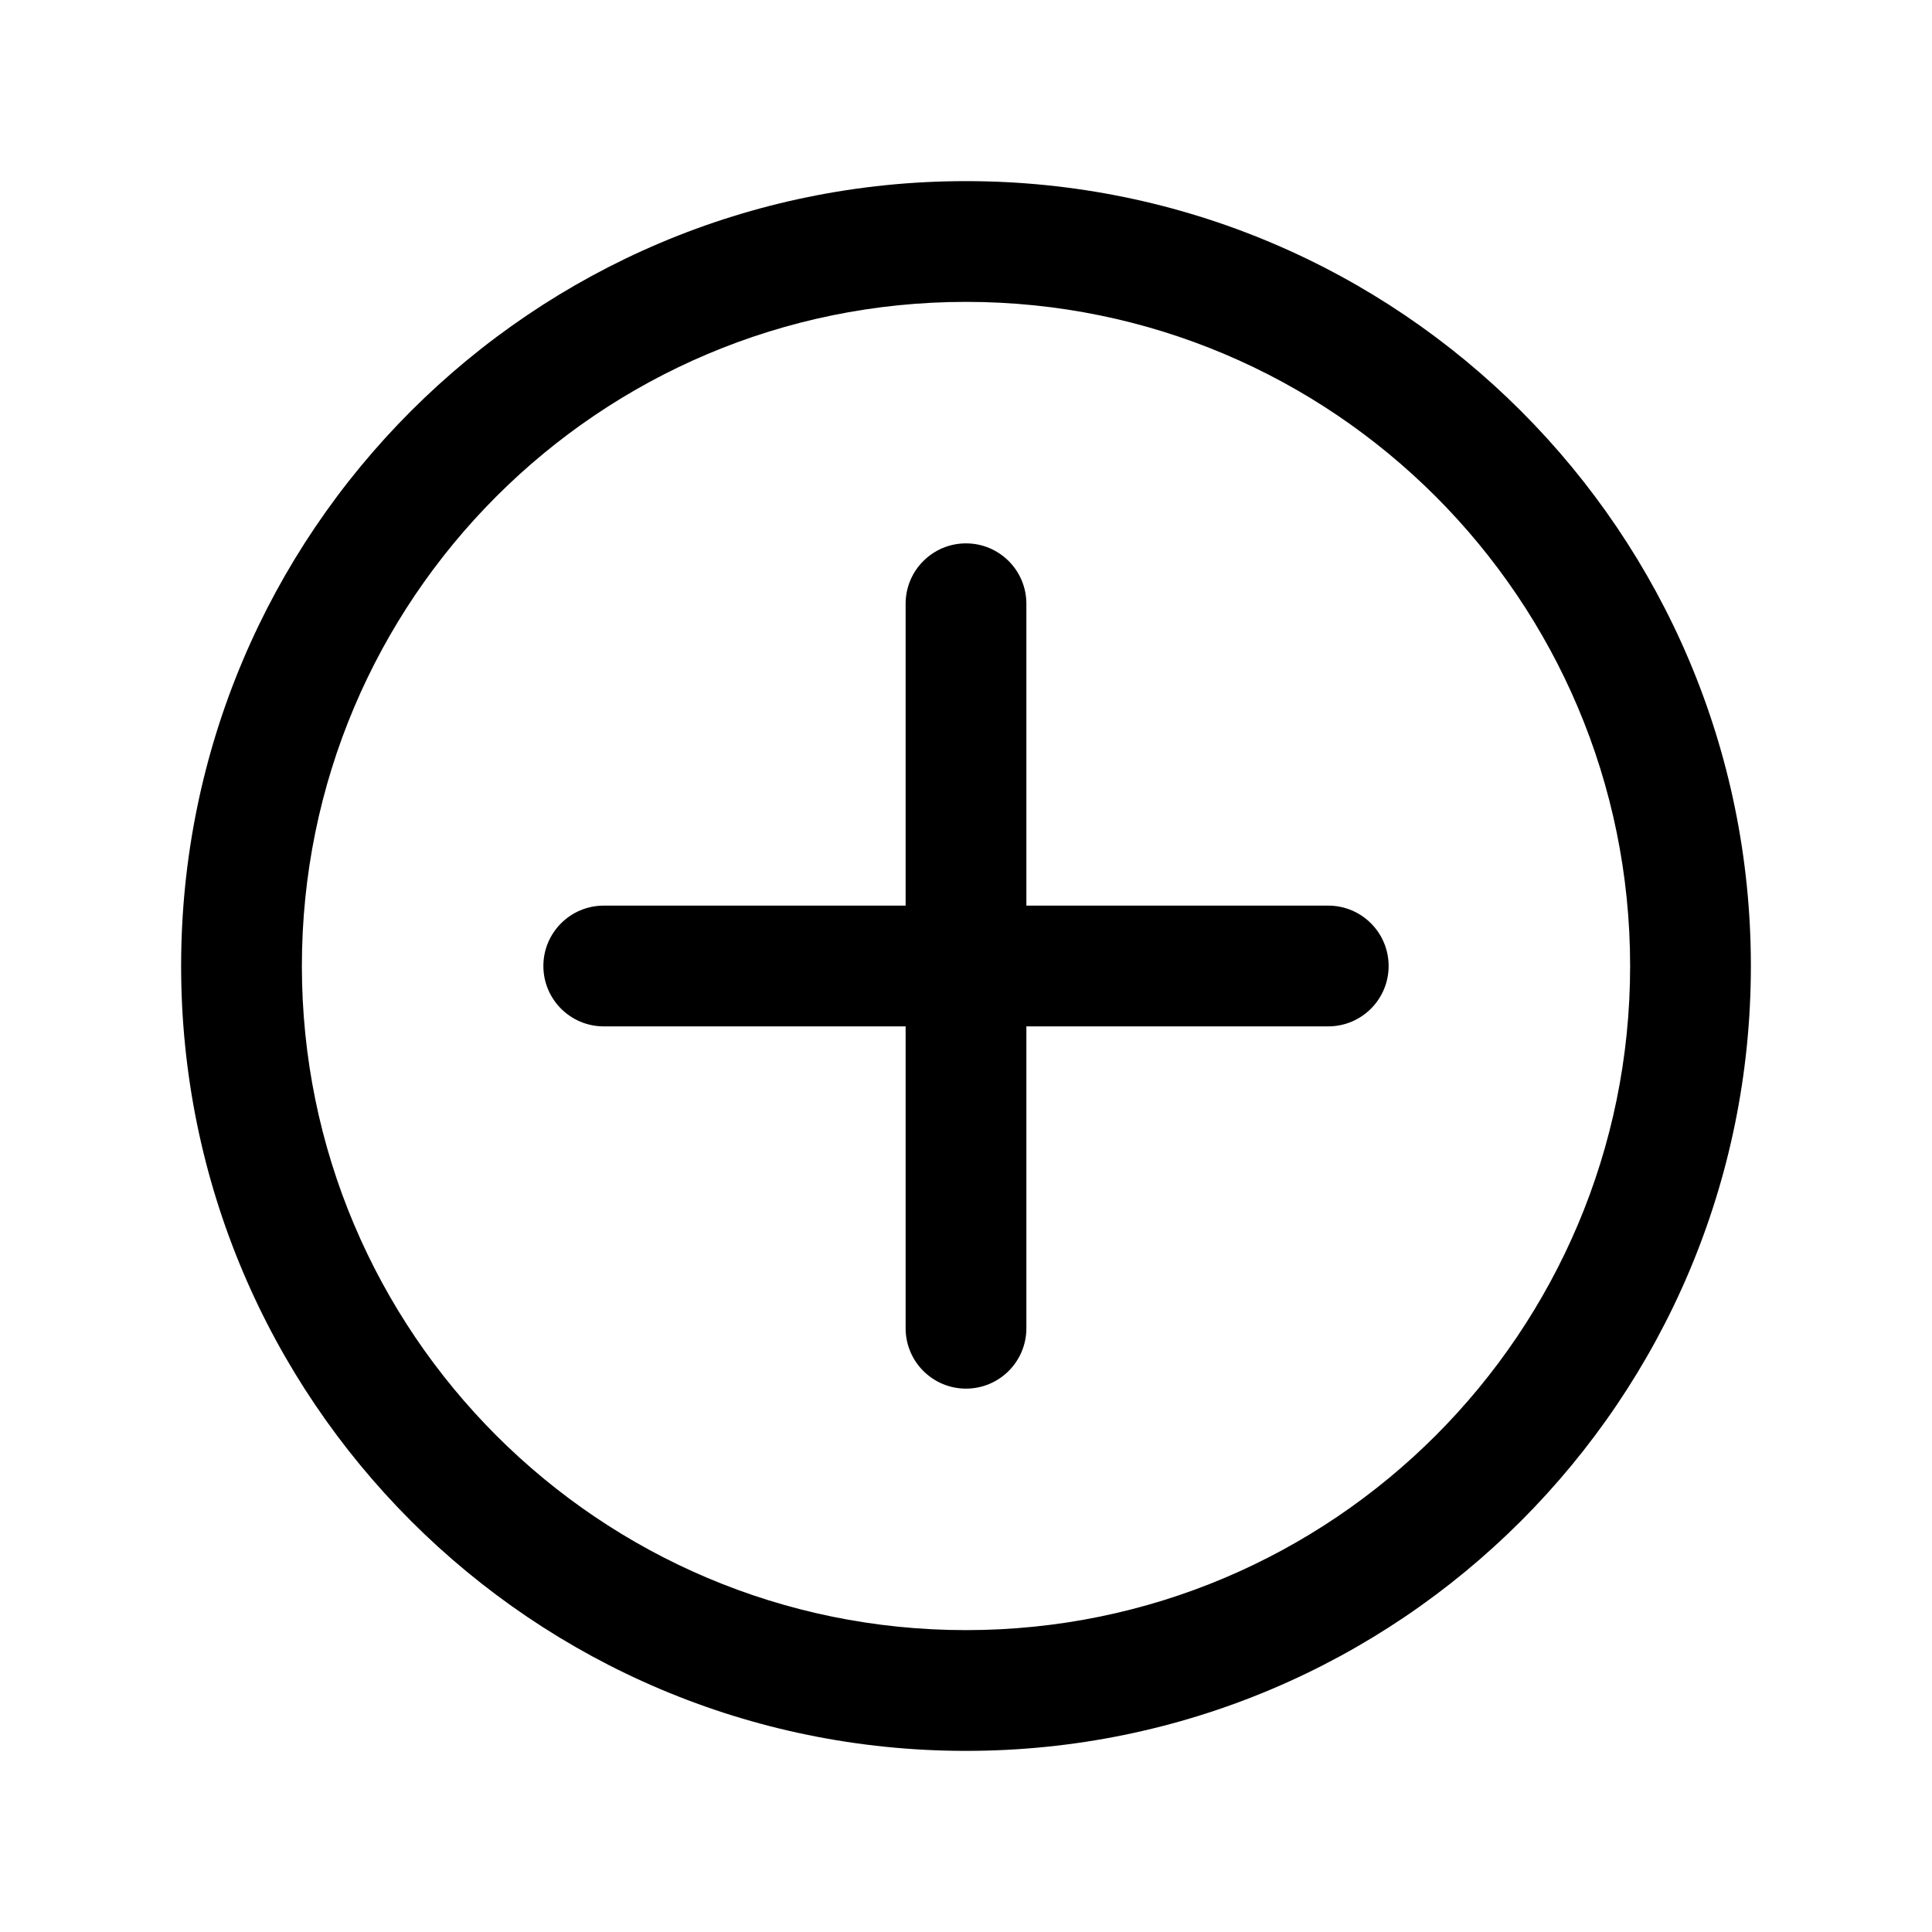
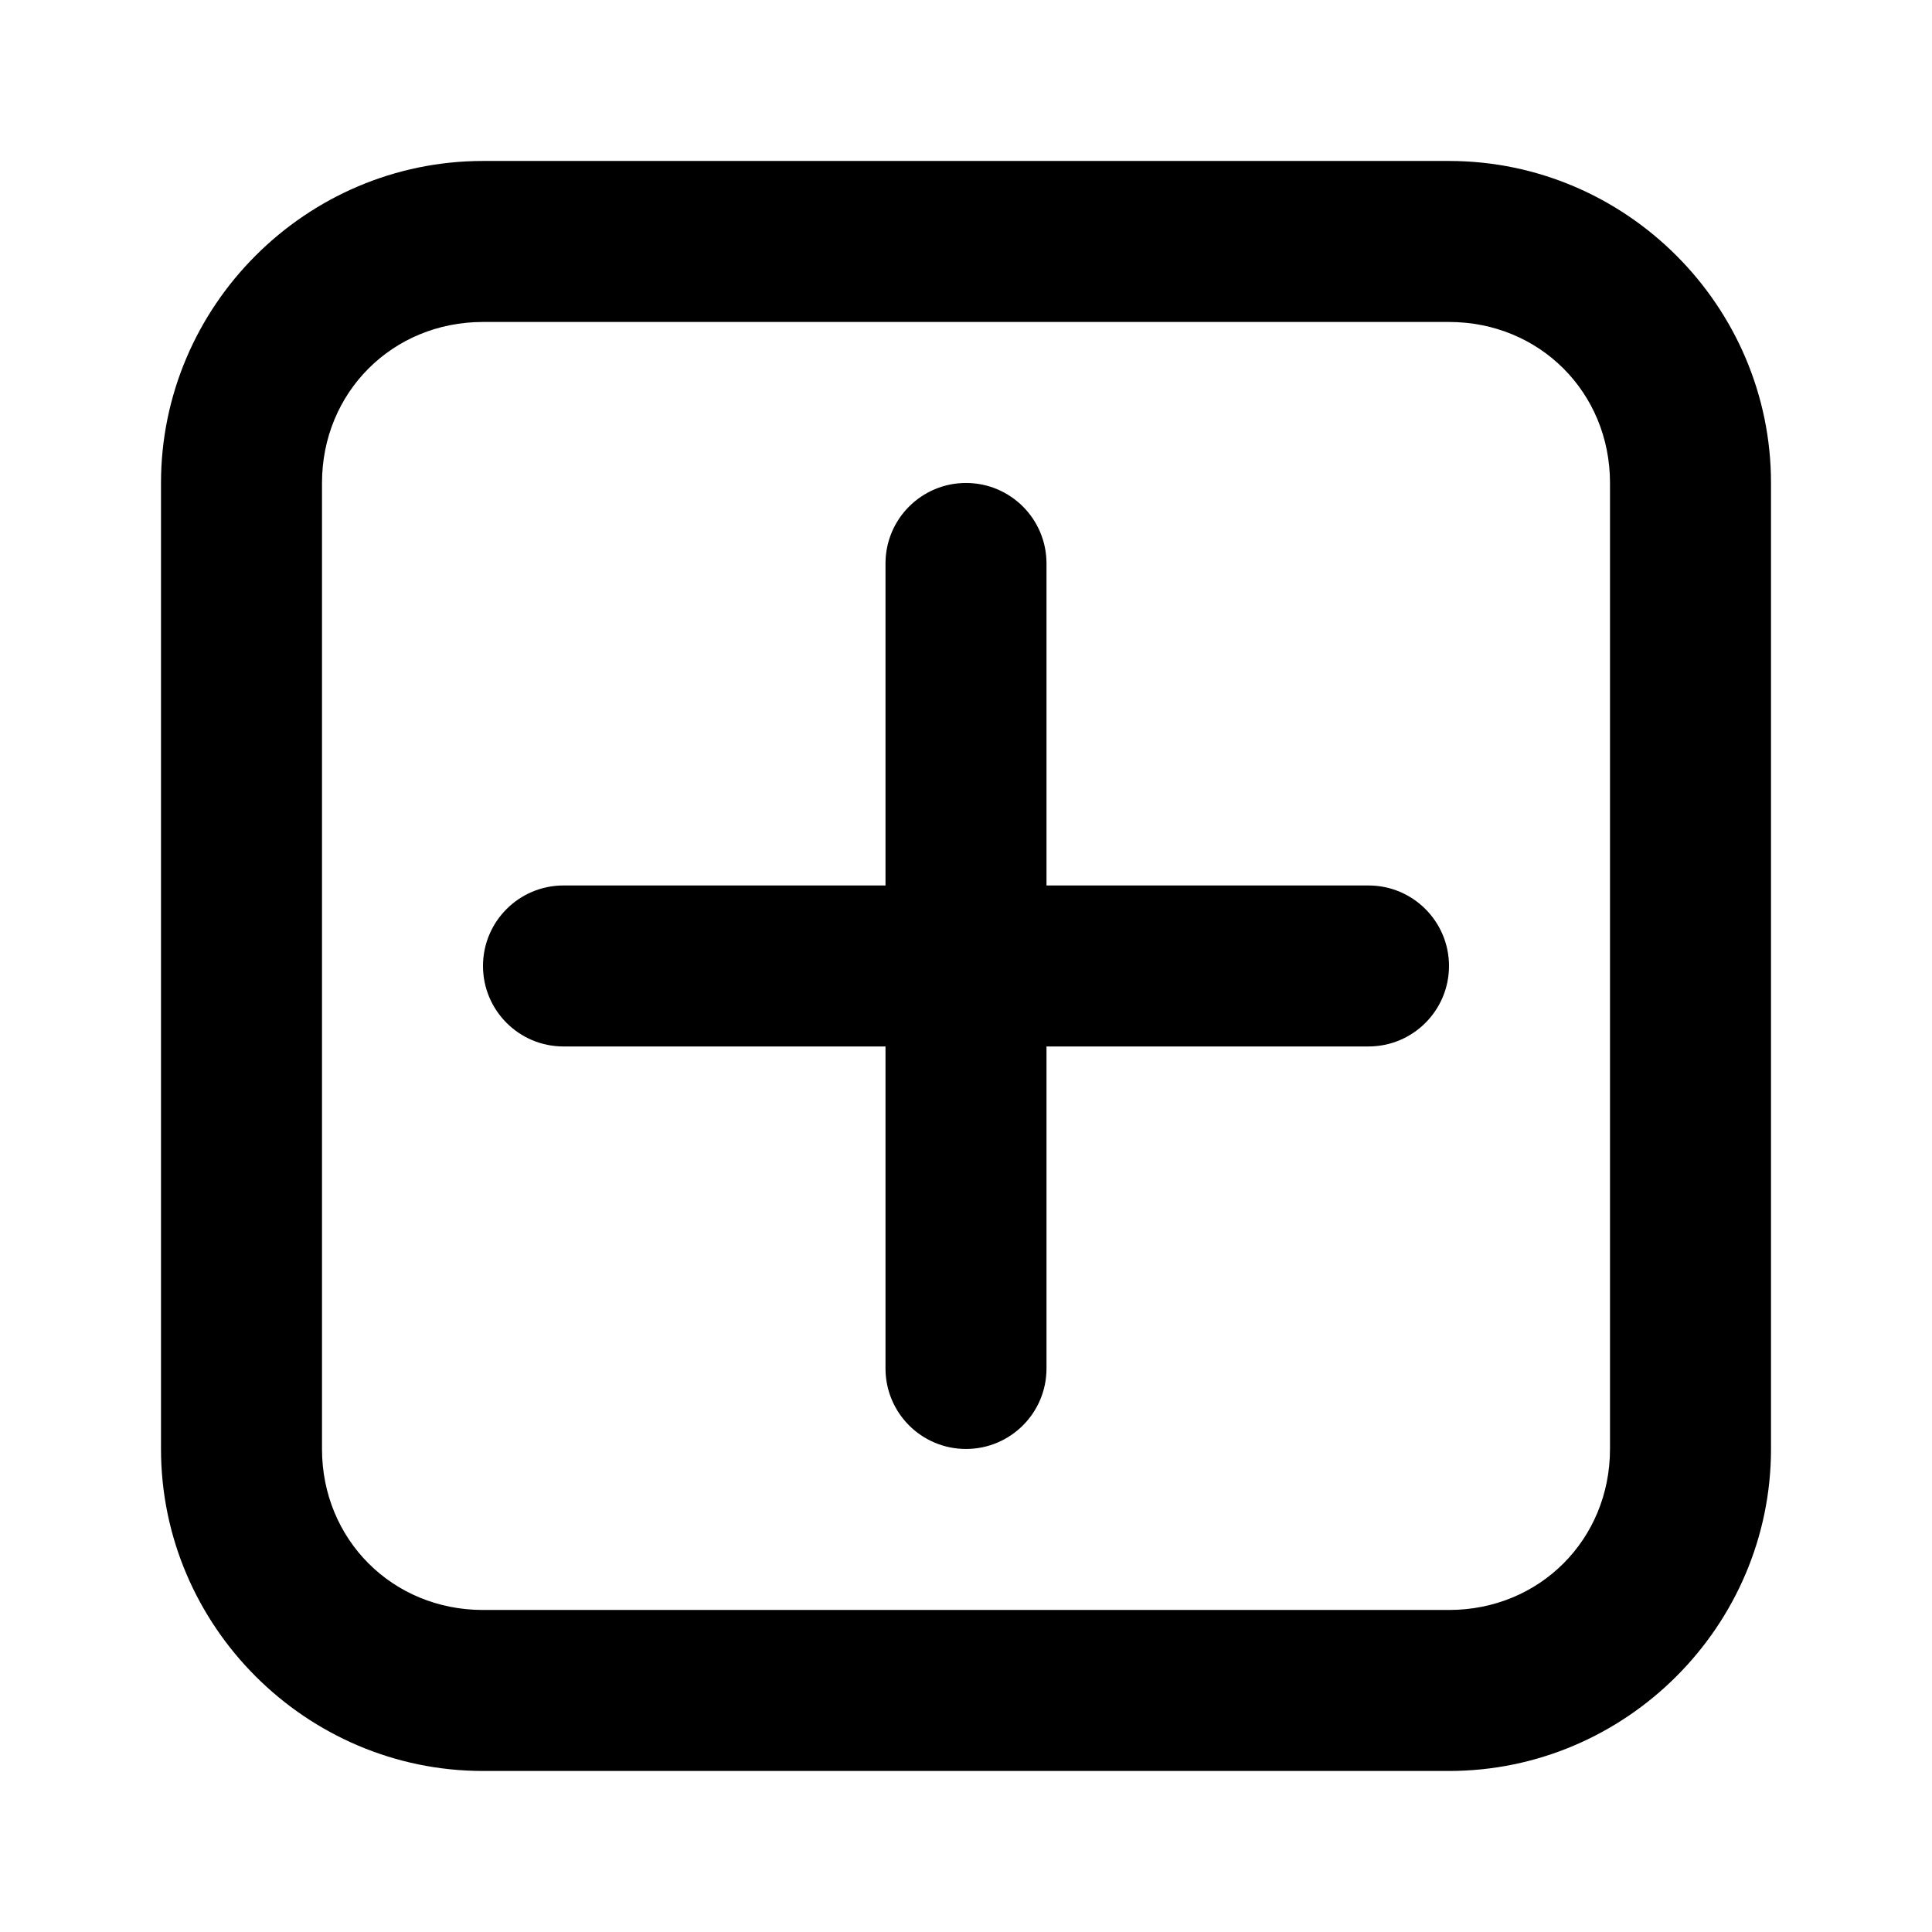
- <svg xmlns="http://www.w3.org/2000/svg" viewBox="0 0 32 32">
-   <defs>
-     <style>.cls-1{fill:none;}</style>
-   </defs>
-   <g data-name="Layer 2" id="Layer_2">
-     <path d="M16,29A13,13,0,1,1,29,16,13,13,0,0,1,16,29ZM16,5A11,11,0,1,0,27,16,11,11,0,0,0,16,5Z" />
-     <path d="M16,23a1,1,0,0,1-1-1V10a1,1,0,0,1,2,0V22A1,1,0,0,1,16,23Z" />
-     <path d="M22,17H10a1,1,0,0,1,0-2H22a1,1,0,0,1,0,2Z" />
-   </g>
-   <g id="frame">
-     <rect class="cls-1" height="32" width="32" />
+ <svg xmlns="http://www.w3.org/2000/svg" height="24" id="svg8" version="1.1" viewBox="0 0 24 24" width="24">
+   <defs id="defs2" />
+   <g id="g2140" style="display:inline" transform="translate(0,-290.6504)">
+     <path d="m 6,292.65 c -2.199,0 -4,1.801 -4,4 v 12 c 0,2.199 1.801,4 4,4 h 12 c 2.199,0 4,-1.801 4,-4 v -12 c 0,-2.199 -1.801,-4 -4,-4 z m 0,2 h 12 c 1.125,0 2,0.875 2,2 v 12 c 0,1.125 -0.875,2 -2,2 H 6 c -1.125,0 -2,-0.875 -2,-2 v -12 c 0,-1.125 0.875,-2 2,-2 z" id="rect2131" style="color:#000000;font-style:normal;font-variant:normal;font-weight:normal;font-stretch:normal;font-size:medium;line-height:normal;font-family:sans-serif;font-variant-ligatures:normal;font-variant-position:normal;font-variant-caps:normal;font-variant-numeric:normal;font-variant-alternates:normal;font-variant-east-asian:normal;font-feature-settings:normal;font-variation-settings:normal;text-indent:0;text-align:start;text-decoration:none;text-decoration-line:none;text-decoration-style:solid;text-decoration-color:#000000;letter-spacing:normal;word-spacing:normal;text-transform:none;writing-mode:lr-tb;direction:ltr;text-orientation:mixed;dominant-baseline:auto;baseline-shift:baseline;text-anchor:start;white-space:normal;shape-padding:0;shape-margin:0;inline-size:0;clip-rule:nonzero;display:inline;overflow:visible;visibility:visible;opacity:1;isolation:auto;mix-blend-mode:normal;color-interpolation:sRGB;color-interpolation-filters:linearRGB;solid-color:#000000;solid-opacity:1;vector-effect:none;fill:#000000;fill-opacity:1;fill-rule:nonzero;stroke:none;stroke-linecap:round;stroke-linejoin:round;stroke-miterlimit:4;stroke-dasharray:none;stroke-dashoffset:0;stroke-opacity:1;color-rendering:auto;image-rendering:auto;shape-rendering:auto;text-rendering:auto;enable-background:accumulate;stop-color:#000000;stop-opacity:1" />
+     <path d="m 12,296.65 a 1,1 0 0 0 -1,1 v 4 H 7 a 1,1 0 0 0 -1,1 1,1 0 0 0 1,1 h 4 v 4 a 1,1 0 0 0 1,1 1,1 0 0 0 1,-1 v -4 h 4 a 1,1 0 0 0 1,-1 1,1 0 0 0 -1,-1 h -4 v -4 a 1,1 0 0 0 -1,-1 z" id="path2133" style="color:#000000;font-style:normal;font-variant:normal;font-weight:normal;font-stretch:normal;font-size:medium;line-height:normal;font-family:sans-serif;font-variant-ligatures:normal;font-variant-position:normal;font-variant-caps:normal;font-variant-numeric:normal;font-variant-alternates:normal;font-variant-east-asian:normal;font-feature-settings:normal;font-variation-settings:normal;text-indent:0;text-align:start;text-decoration:none;text-decoration-line:none;text-decoration-style:solid;text-decoration-color:#000000;letter-spacing:normal;word-spacing:normal;text-transform:none;writing-mode:lr-tb;direction:ltr;text-orientation:mixed;dominant-baseline:auto;baseline-shift:baseline;text-anchor:start;white-space:normal;shape-padding:0;shape-margin:0;inline-size:0;clip-rule:nonzero;display:inline;overflow:visible;visibility:visible;opacity:1;isolation:auto;mix-blend-mode:normal;color-interpolation:sRGB;color-interpolation-filters:linearRGB;solid-color:#000000;solid-opacity:1;vector-effect:none;fill:#000000;fill-opacity:1;fill-rule:nonzero;stroke:none;stroke-linecap:round;stroke-linejoin:miter;stroke-miterlimit:4;stroke-dasharray:none;stroke-dashoffset:0;stroke-opacity:1;color-rendering:auto;image-rendering:auto;shape-rendering:auto;text-rendering:auto;enable-background:accumulate;stop-color:#000000;stop-opacity:1" />
  </g>
</svg>
